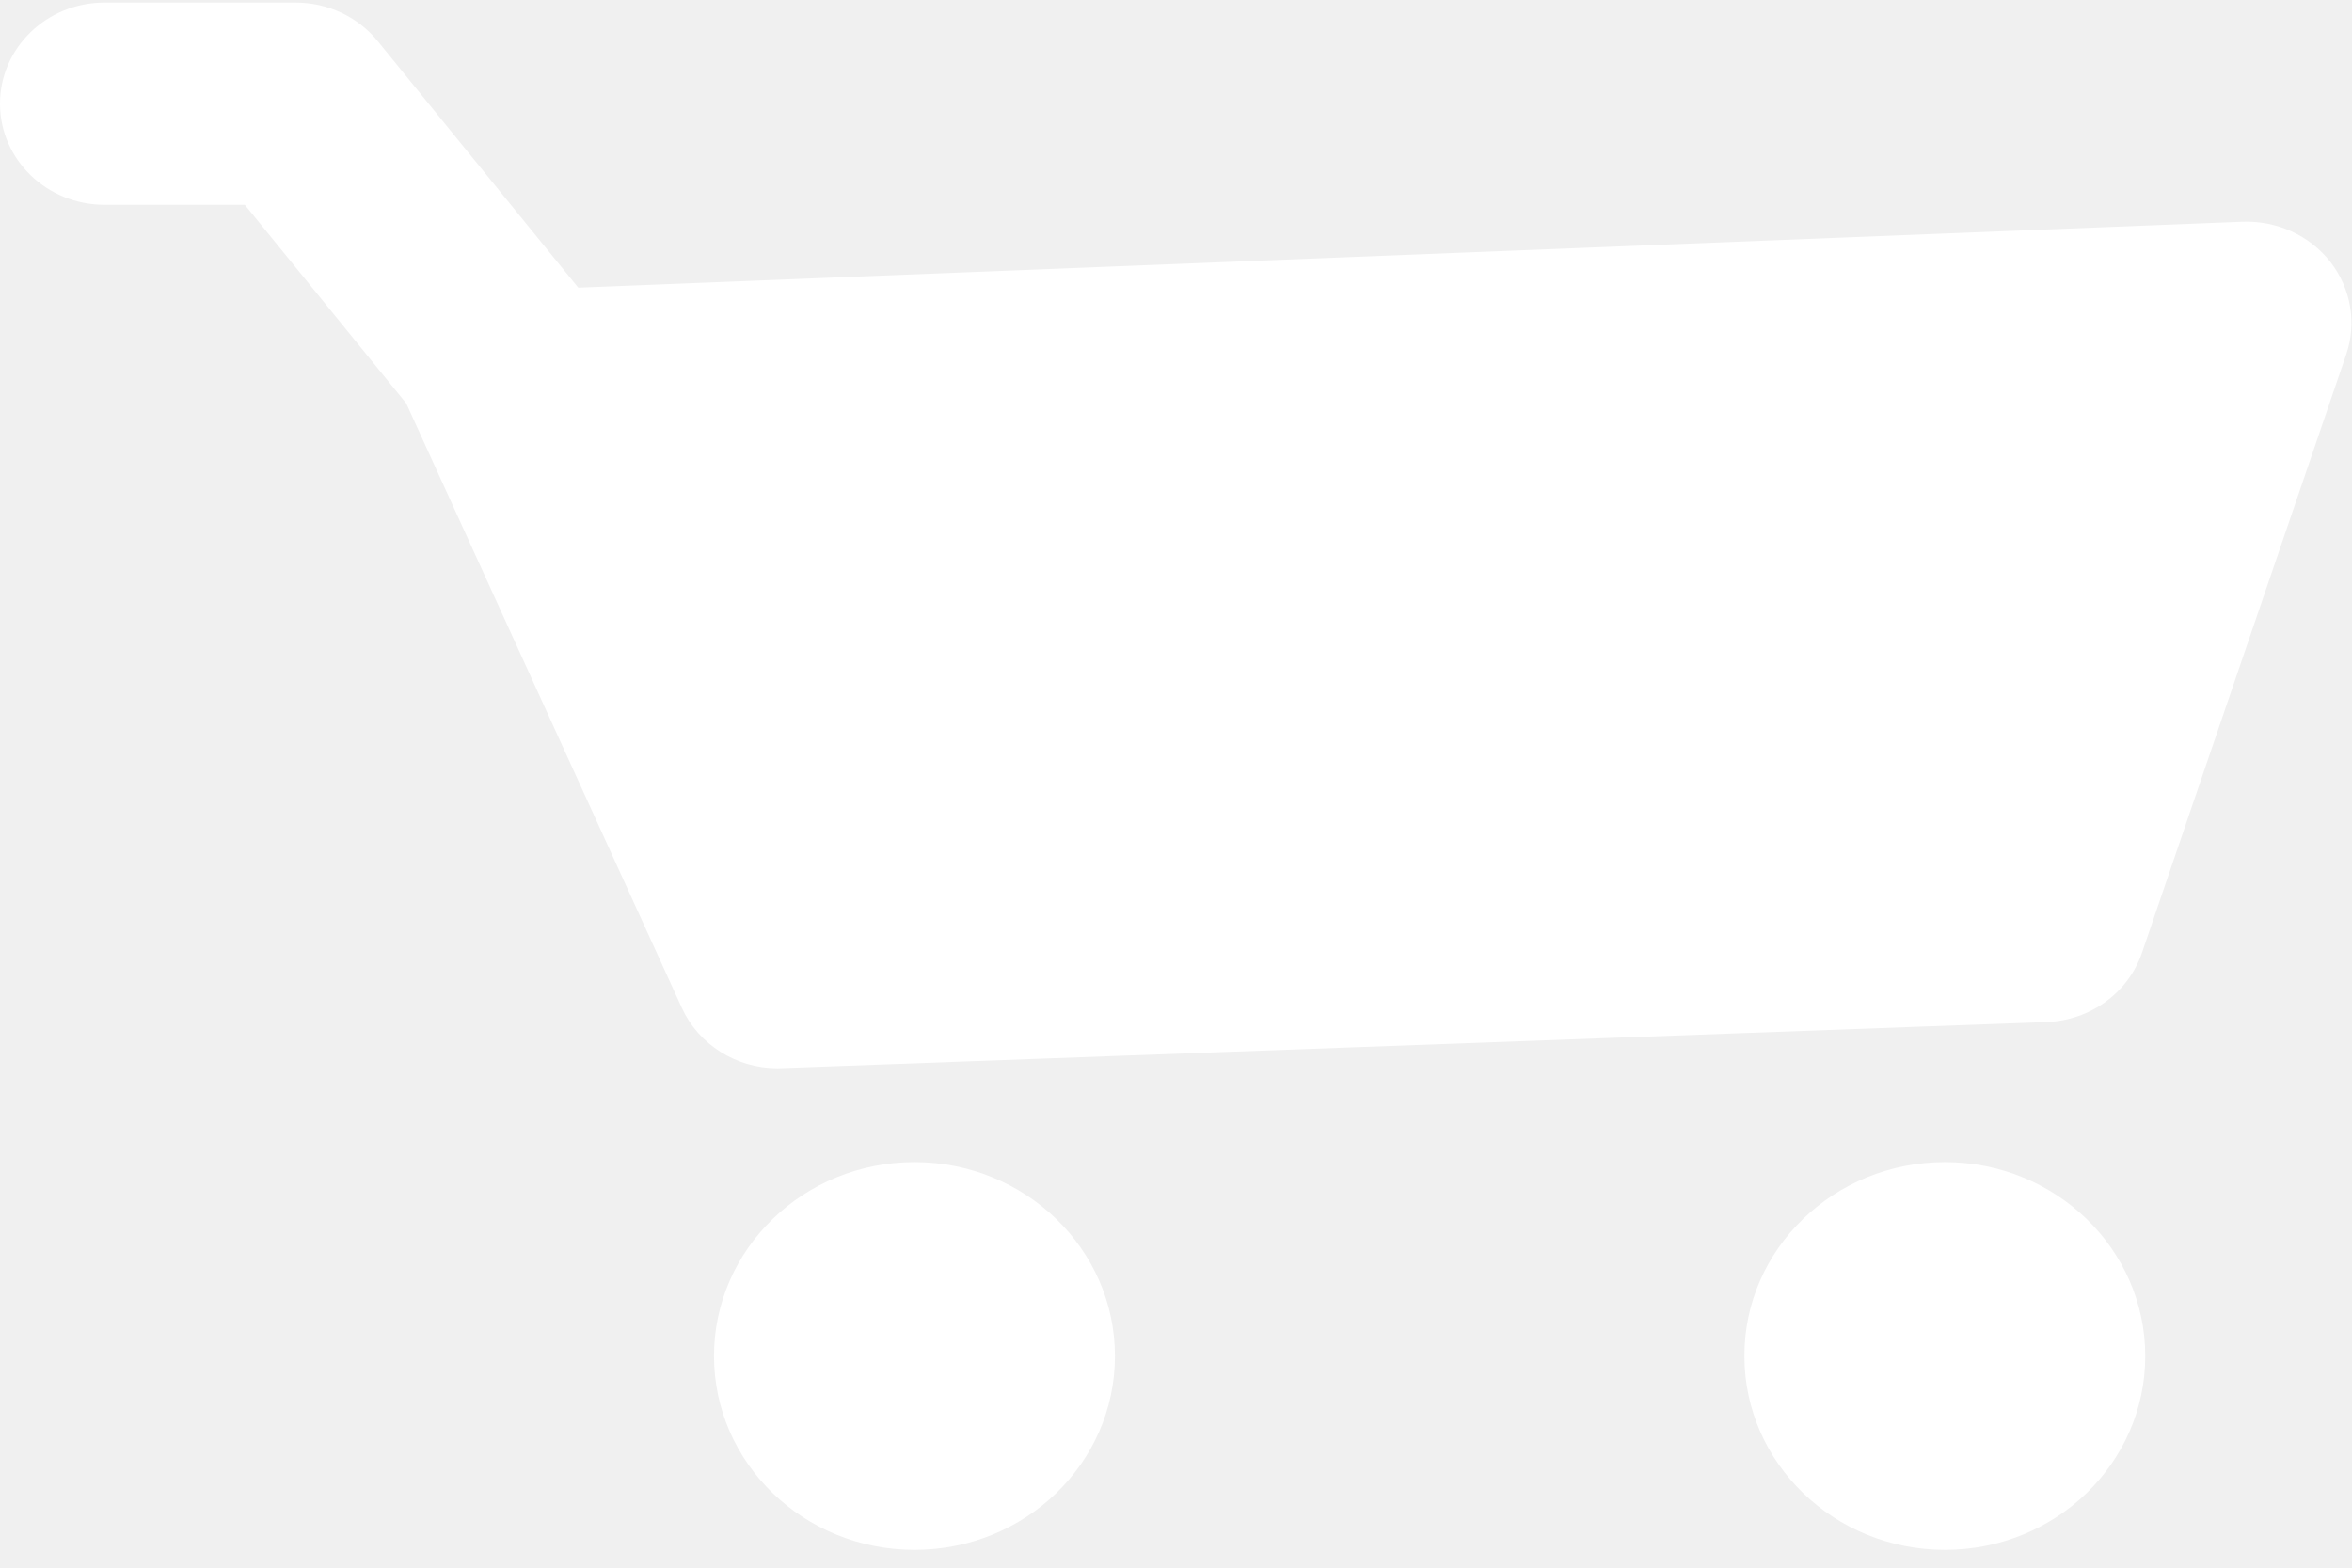
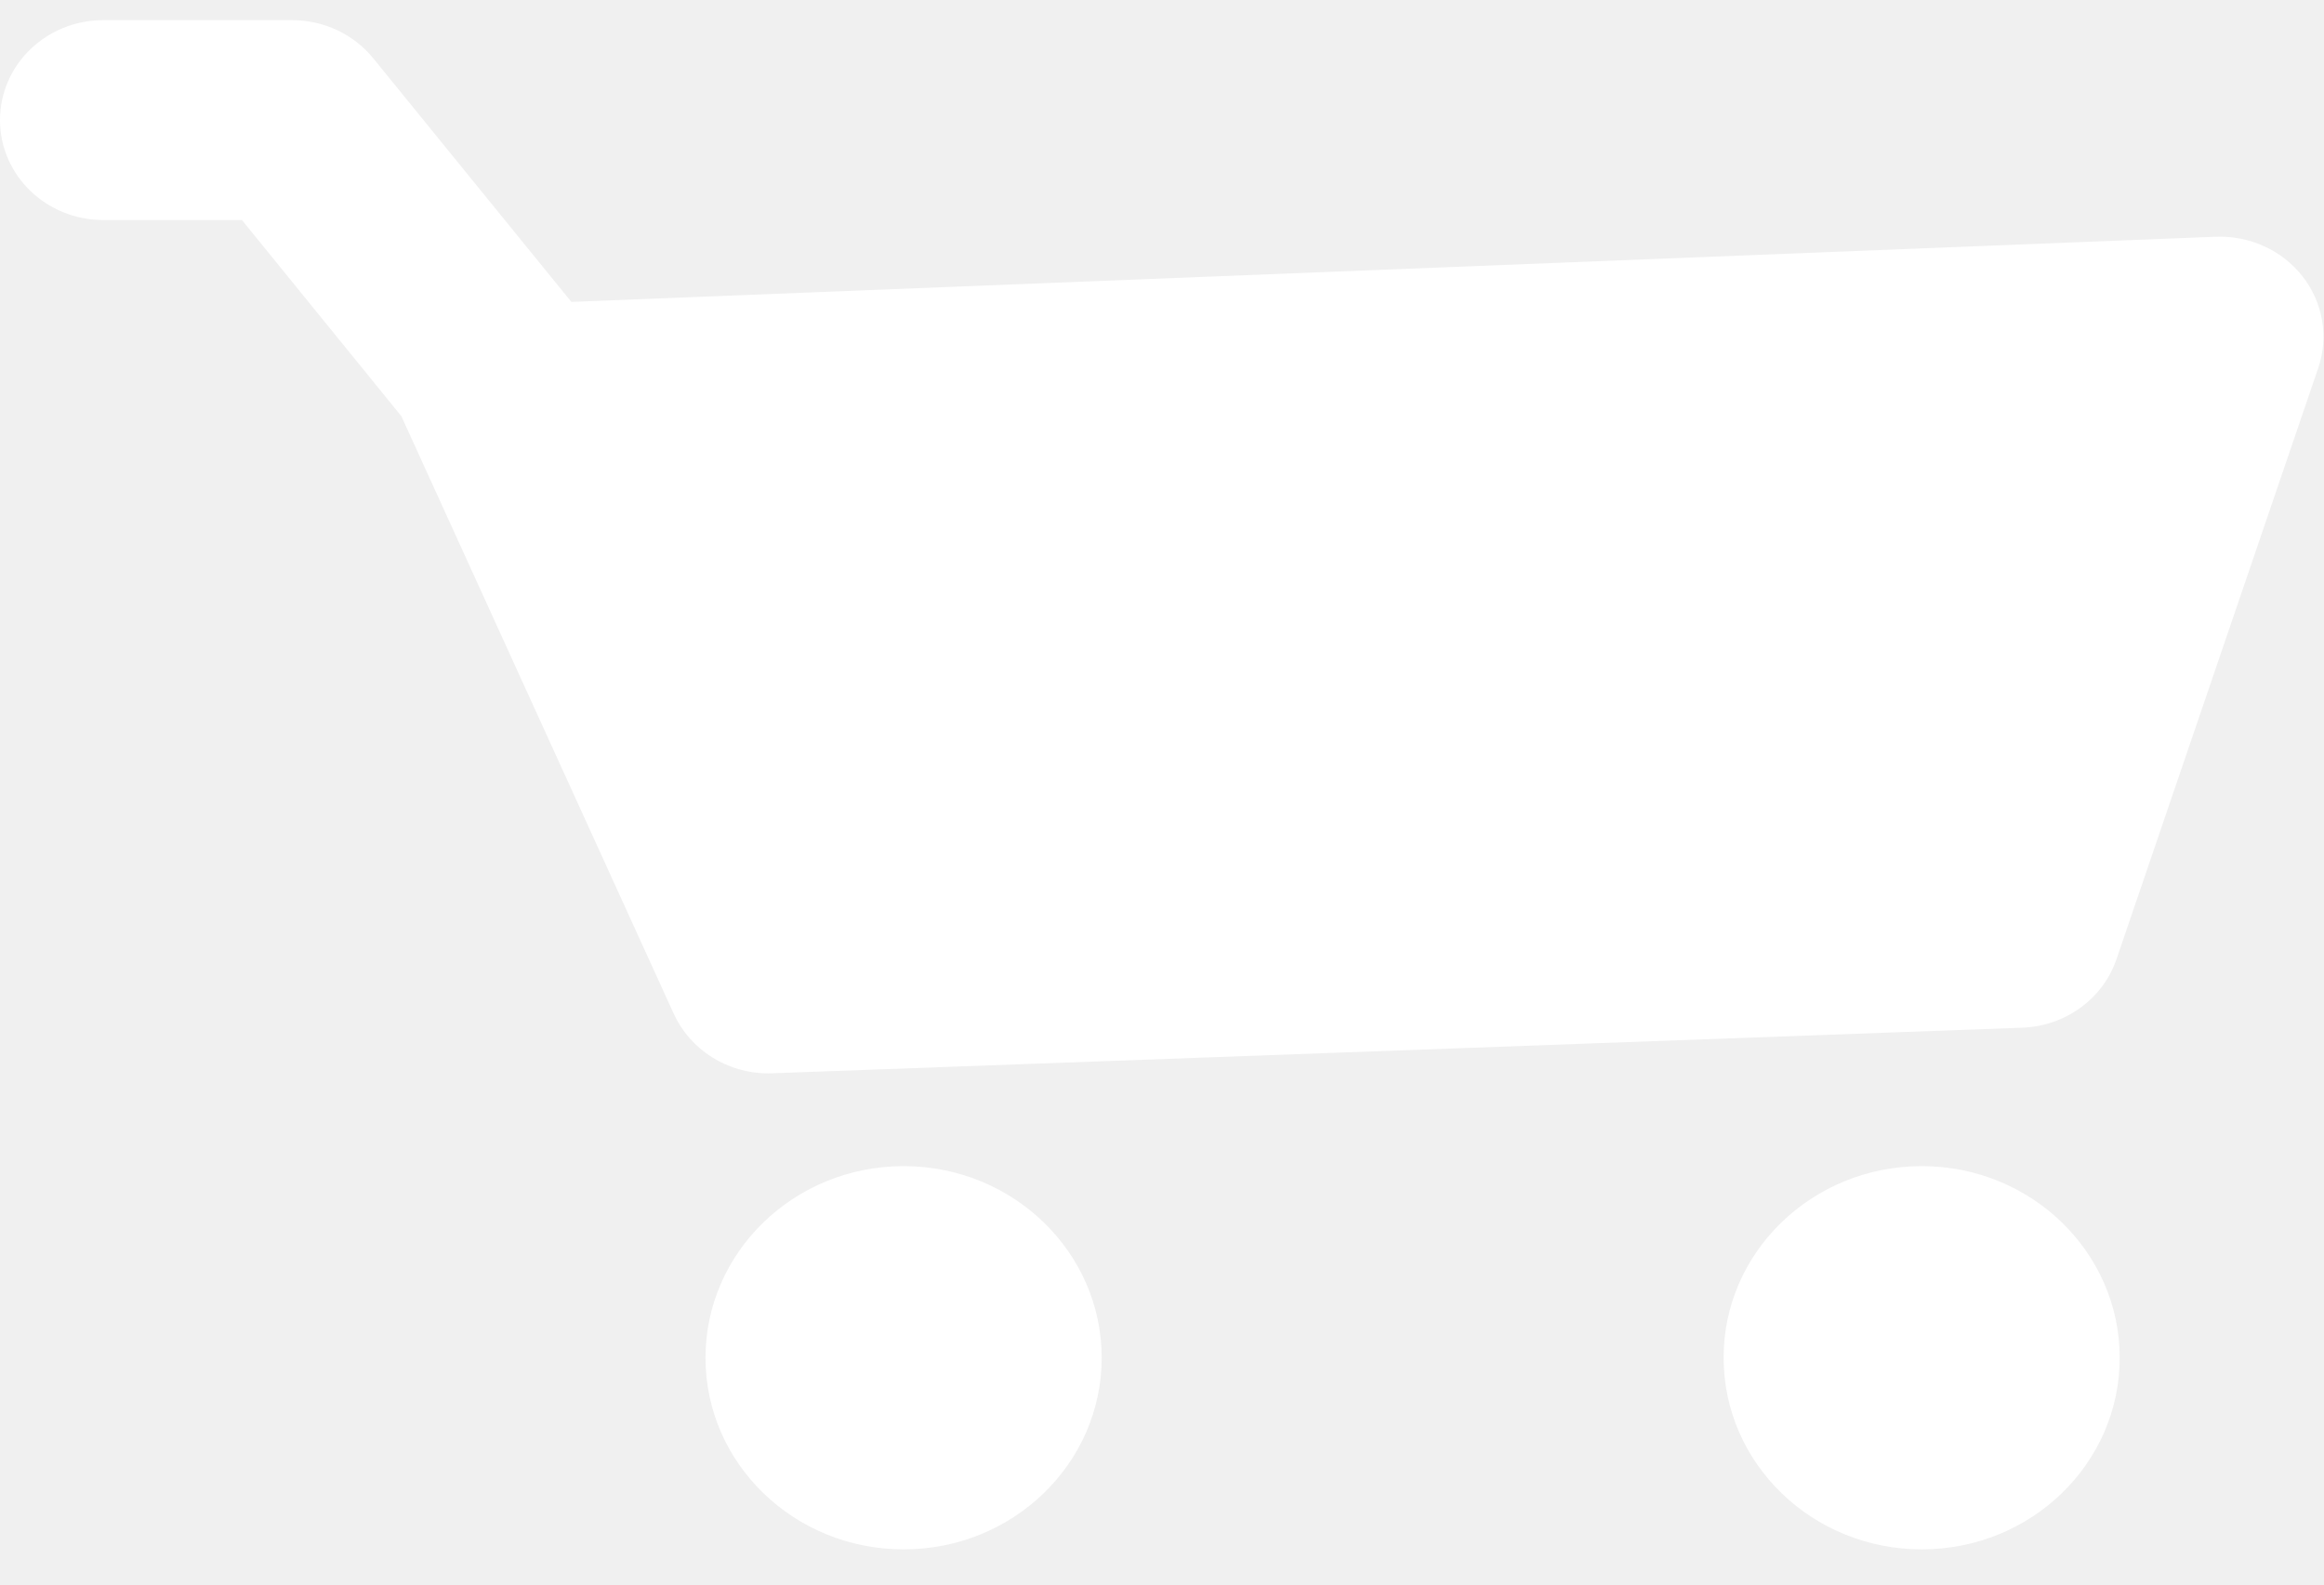
- <svg xmlns="http://www.w3.org/2000/svg" width="21px" height="14px" viewBox="0 0 21 14" version="1.1">
+ <svg xmlns="http://www.w3.org/2000/svg" width="22px" height="15px" viewBox="0 0 21 14" version="1.1">
  <defs />
  <g id="Page-1" stroke="none" stroke-width="1" fill="none" fill-rule="evenodd">
    <g id="Desktop-Copy" transform="translate(-398, -190)" fill="#FFFFFF">
      <g id="noun_129826_cc" transform="translate(398, 190)">
        <g id="Group">
          <path d="M8.165,10.378 C7.177,10.378 6.375,11.154 6.375,12.11 C6.375,13.066 7.176,13.841 8.165,13.841 C9.154,13.841 9.955,13.066 9.955,12.11 C9.955,11.154 9.153,10.378 8.165,10.378 L8.165,10.378 Z" id="Shape" />
          <path d="M17.365,10.378 C16.377,10.378 15.573,11.154 15.575,12.11 C15.575,13.066 16.377,13.841 17.365,13.841 C18.354,13.841 19.154,13.066 19.154,12.11 C19.154,11.154 18.353,10.378 17.365,10.378 L17.365,10.378 Z" id="Shape" />
          <path d="M6.942,9.54 C6.573,9.54 6.238,9.329 6.088,9.001 L3.627,3.602 L2.186,1.829 L0.933,1.829 C0.418,1.829 0,1.425 0,0.926 C0,0.427 0.418,0.023 0.933,0.023 L2.639,0.023 C2.926,0.023 3.196,0.15 3.373,0.368 L5.163,2.569 L20.023,1.98 C20.328,1.969 20.622,2.102 20.807,2.339 C20.991,2.576 21.044,2.885 20.948,3.166 L19.125,8.508 C19.003,8.866 18.663,9.113 18.274,9.127 L6.977,9.539 C6.965,9.539 6.954,9.54 6.942,9.54 L6.942,9.54 Z" id="Shape" />
        </g>
      </g>
    </g>
  </g>
</svg>
